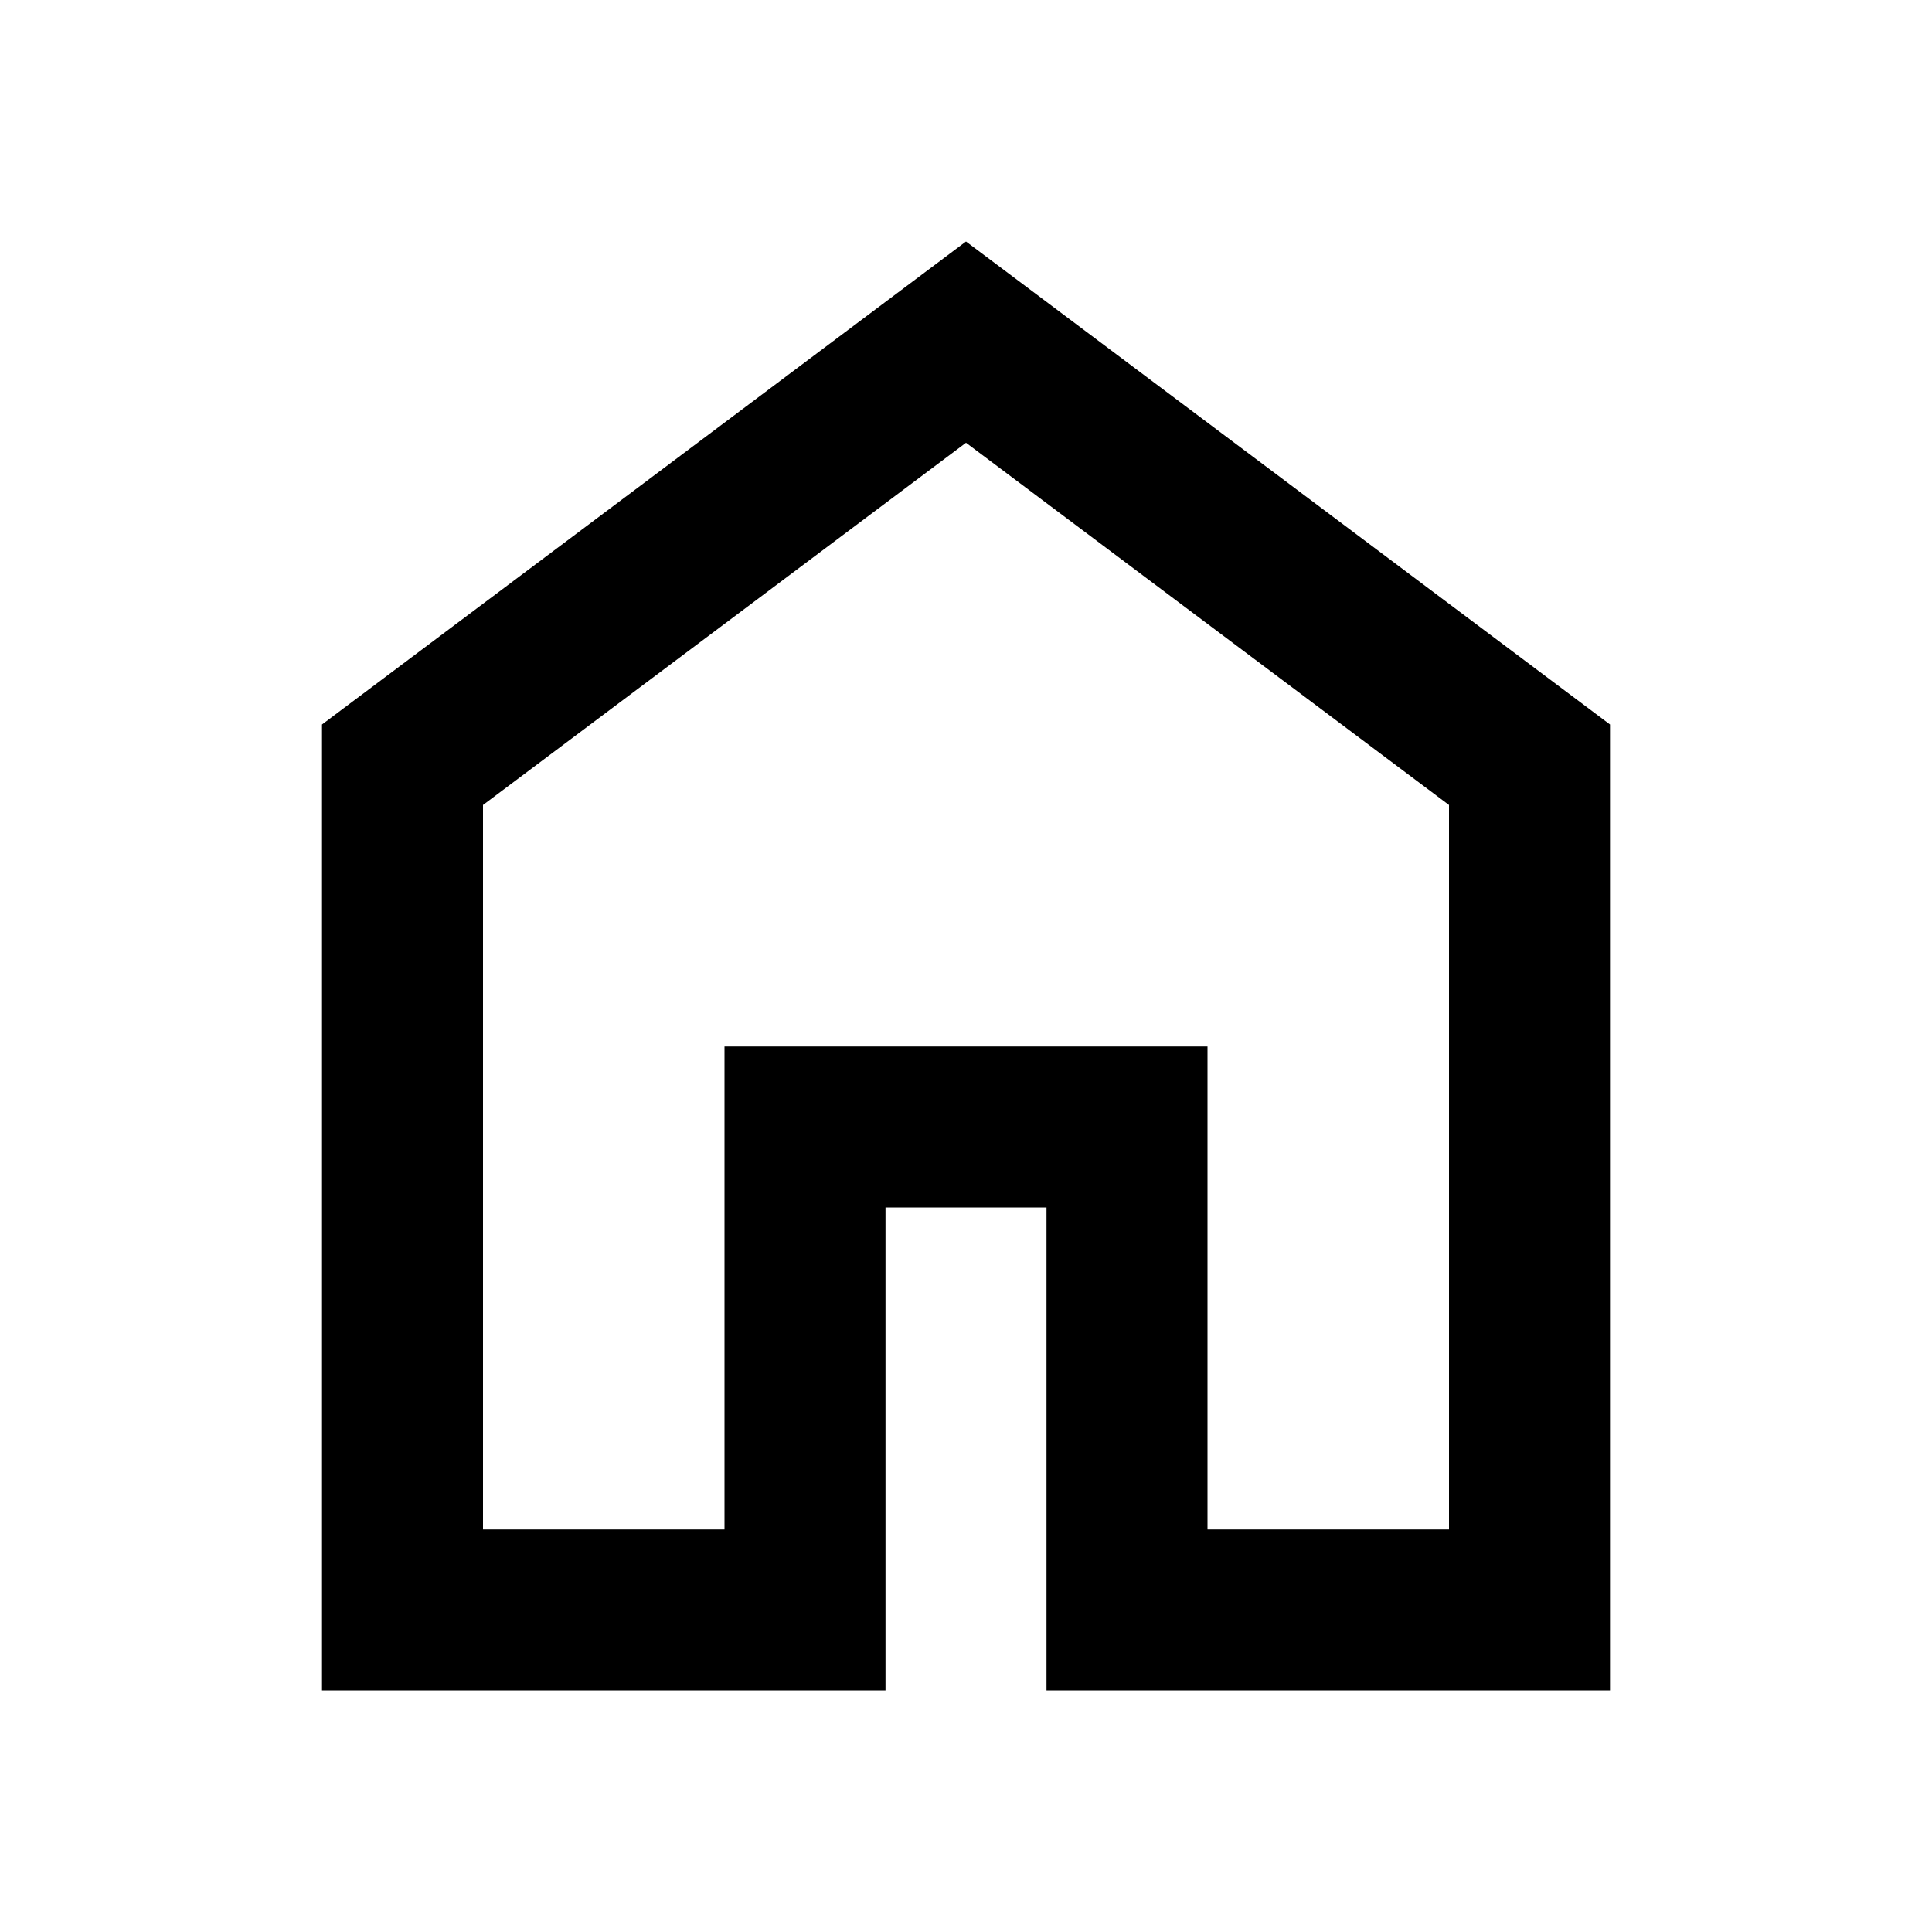
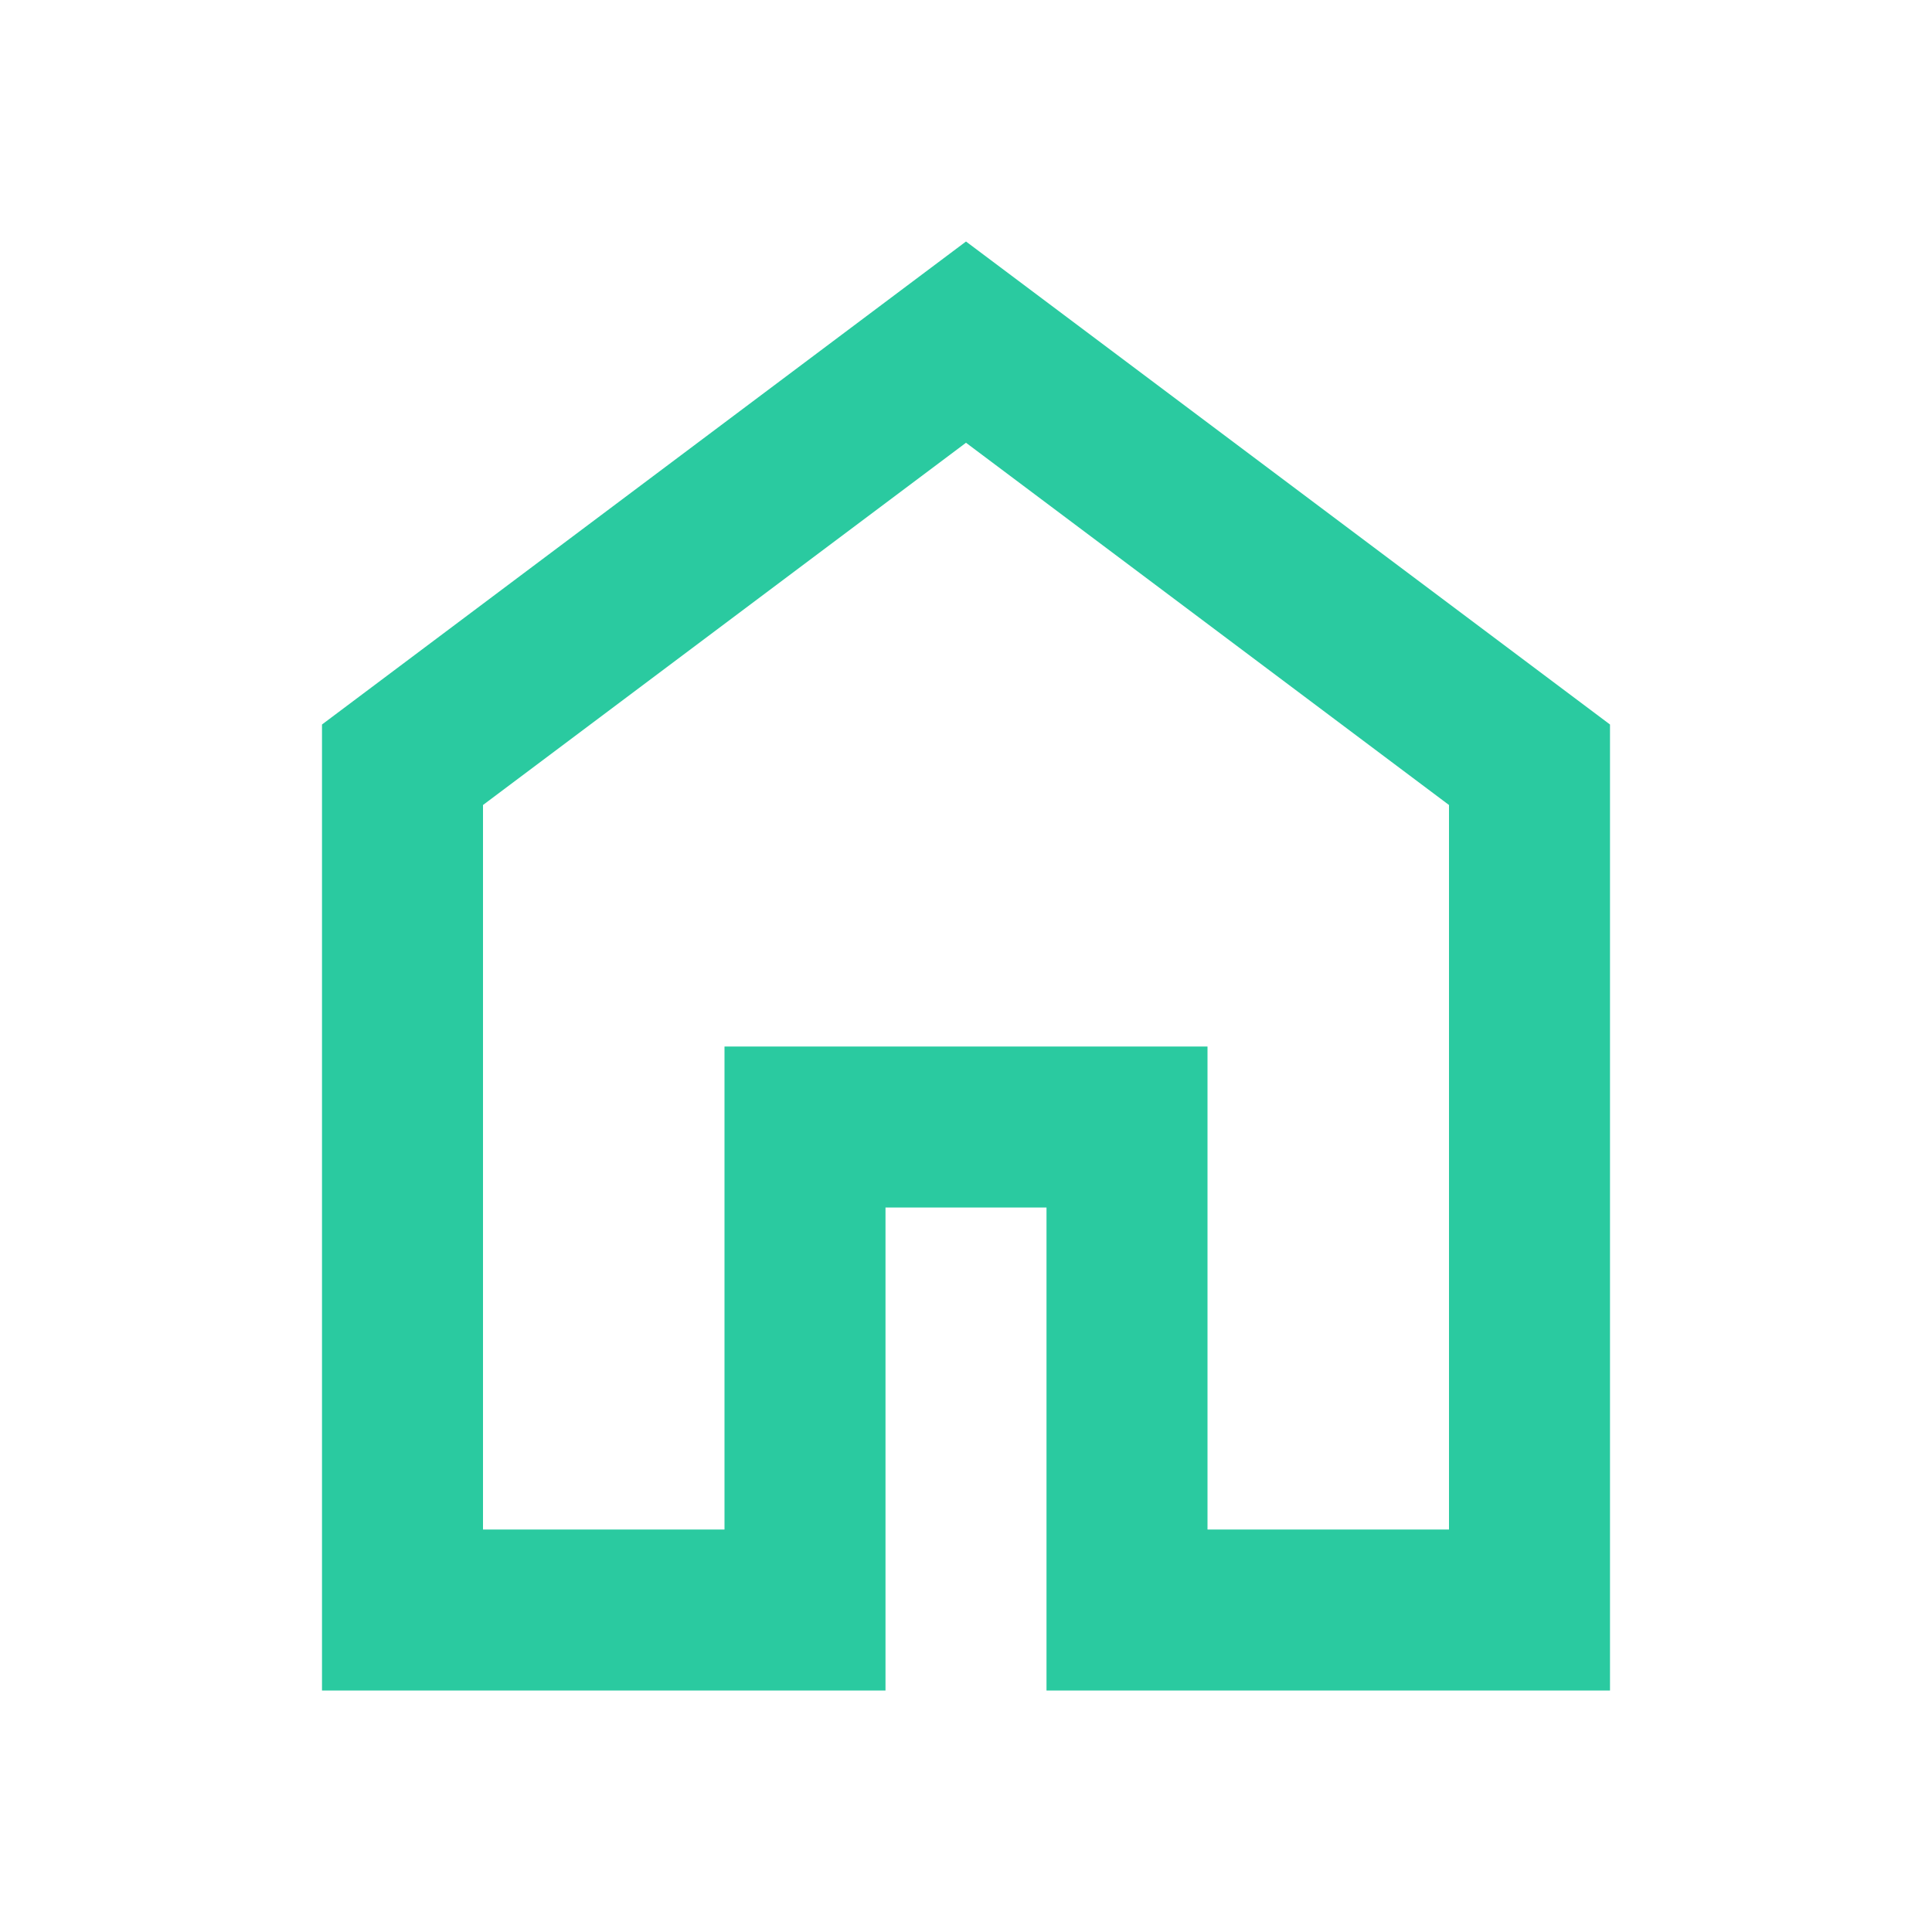
- <svg xmlns="http://www.w3.org/2000/svg" height="24px" viewBox="0 -960 960 960" width="24px" fill="#000000">
+ <svg xmlns="http://www.w3.org/2000/svg" height="24px" viewBox="0 -960 960 960" width="24px" fill="#2acaa0">
  <path d="M240-200h120v-240h240v240h120v-360L480-740 240-560v360Zm-80 80v-480l320-240 320 240v480H520v-240h-80v240H160Zm320-350Z" />
</svg>
